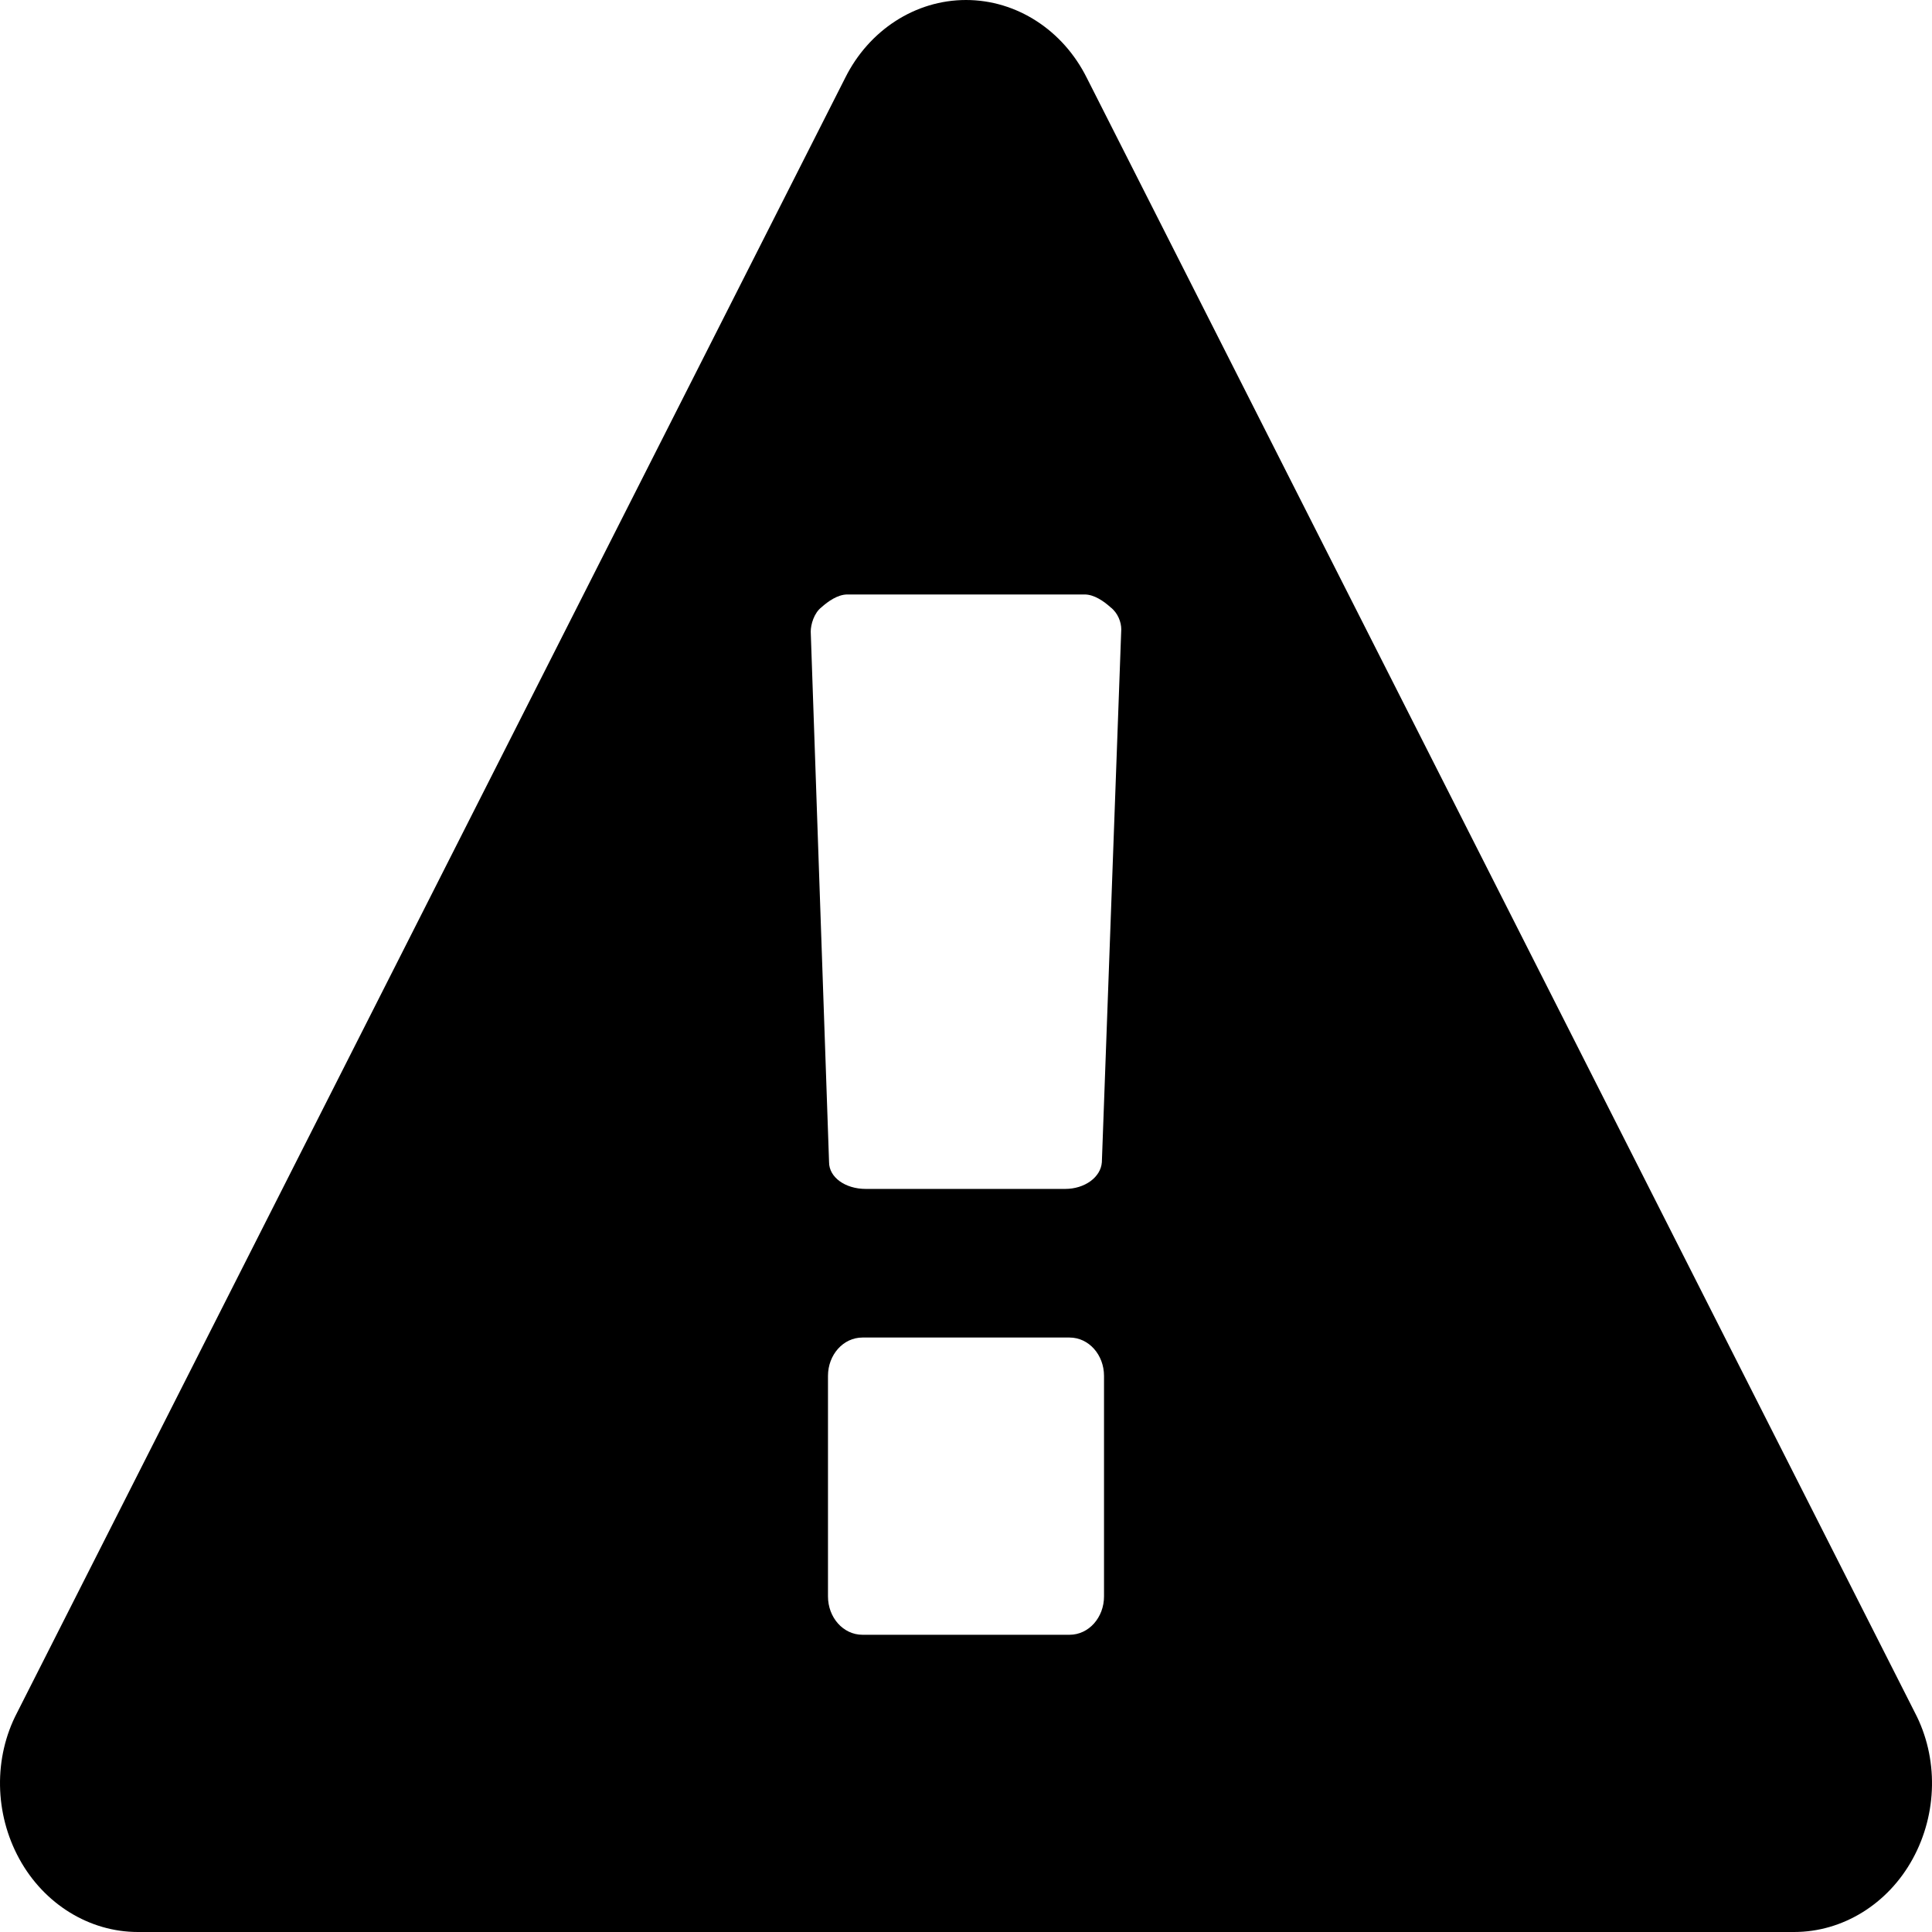
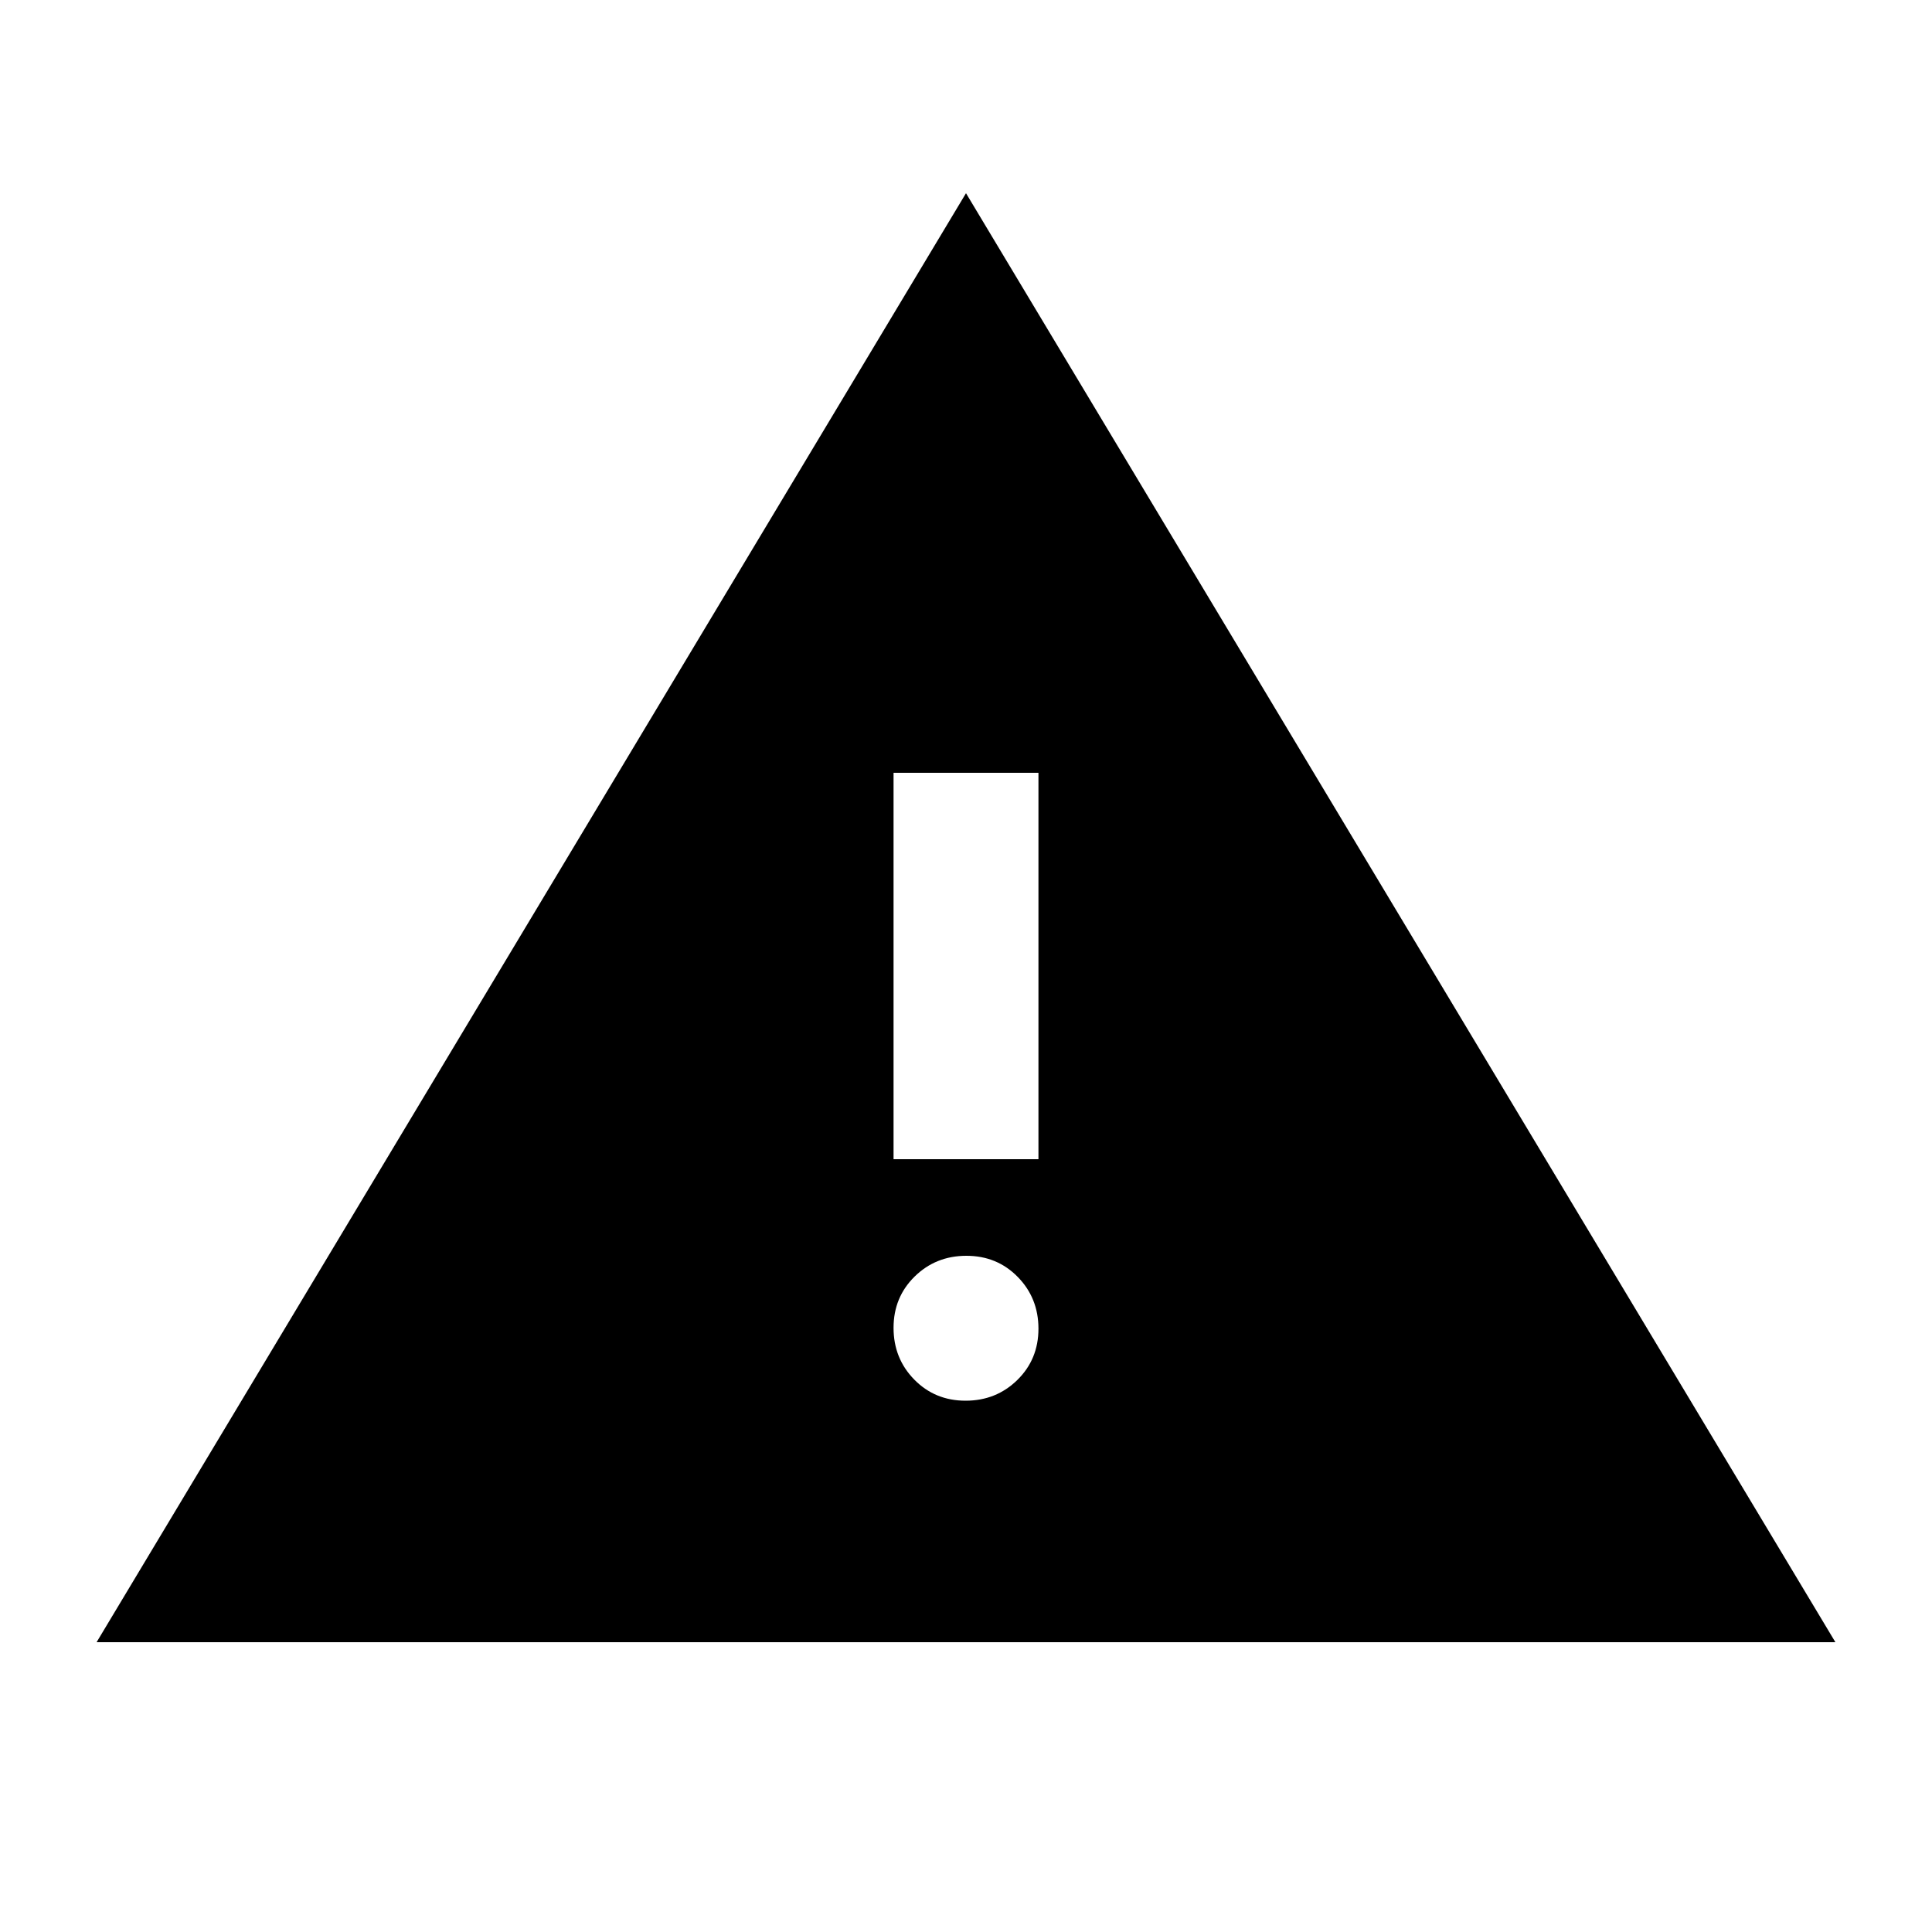
- <svg xmlns="http://www.w3.org/2000/svg" viewBox="126 76.5 300 300">
-   <path d="M297.431 324.397v-34.255c0-3.245-2.344-5.95-5.358-5.95h-32.146c-3.014 0-5.358 2.705-5.358 5.95v34.255c0 3.245 2.344 5.95 5.358 5.95h32.146c3.014 0 5.358-2.705 5.358-5.95Zm-.335-67.428 3.014-82.753c0-1.081-.502-2.524-1.674-3.425-1.005-.902-2.512-1.983-4.019-1.983h-36.834c-1.507 0-3.014 1.081-4.019 1.983-1.172.901-1.674 2.704-1.674 3.786l2.846 82.392c0 2.344 2.512 4.146 5.693 4.146h30.975c3.013 0 5.525-1.803 5.692-4.146Zm-2.344-168.39L423.34 342.425c3.683 7.032 3.516 15.686-.335 22.717-3.85 7.031-10.883 11.358-18.417 11.358H147.413c-7.534 0-14.566-4.327-18.417-11.358-3.85-7.031-4.018-15.685-.335-22.716L257.248 88.578C260.93 81.188 268.13 76.5 276 76.5c7.87 0 15.069 4.688 18.752 12.08Z" />
+ <svg xmlns="http://www.w3.org/2000/svg" height="20" viewBox="0 -960 960 960" width="20">
+   <path d="m48-144 432-720 432 720H48Zm431.789-120Q495-264 505.5-274.289q10.5-10.29 10.5-25.5Q516-315 505.711-325.5q-10.29-10.5-25.5-10.5Q465-336 454.5-325.711q-10.5 10.29-10.5 25.5Q444-285 454.289-274.5q10.29 10.5 25.5 10.5ZM444-384h72v-192h-72v192Z" />
</svg>
